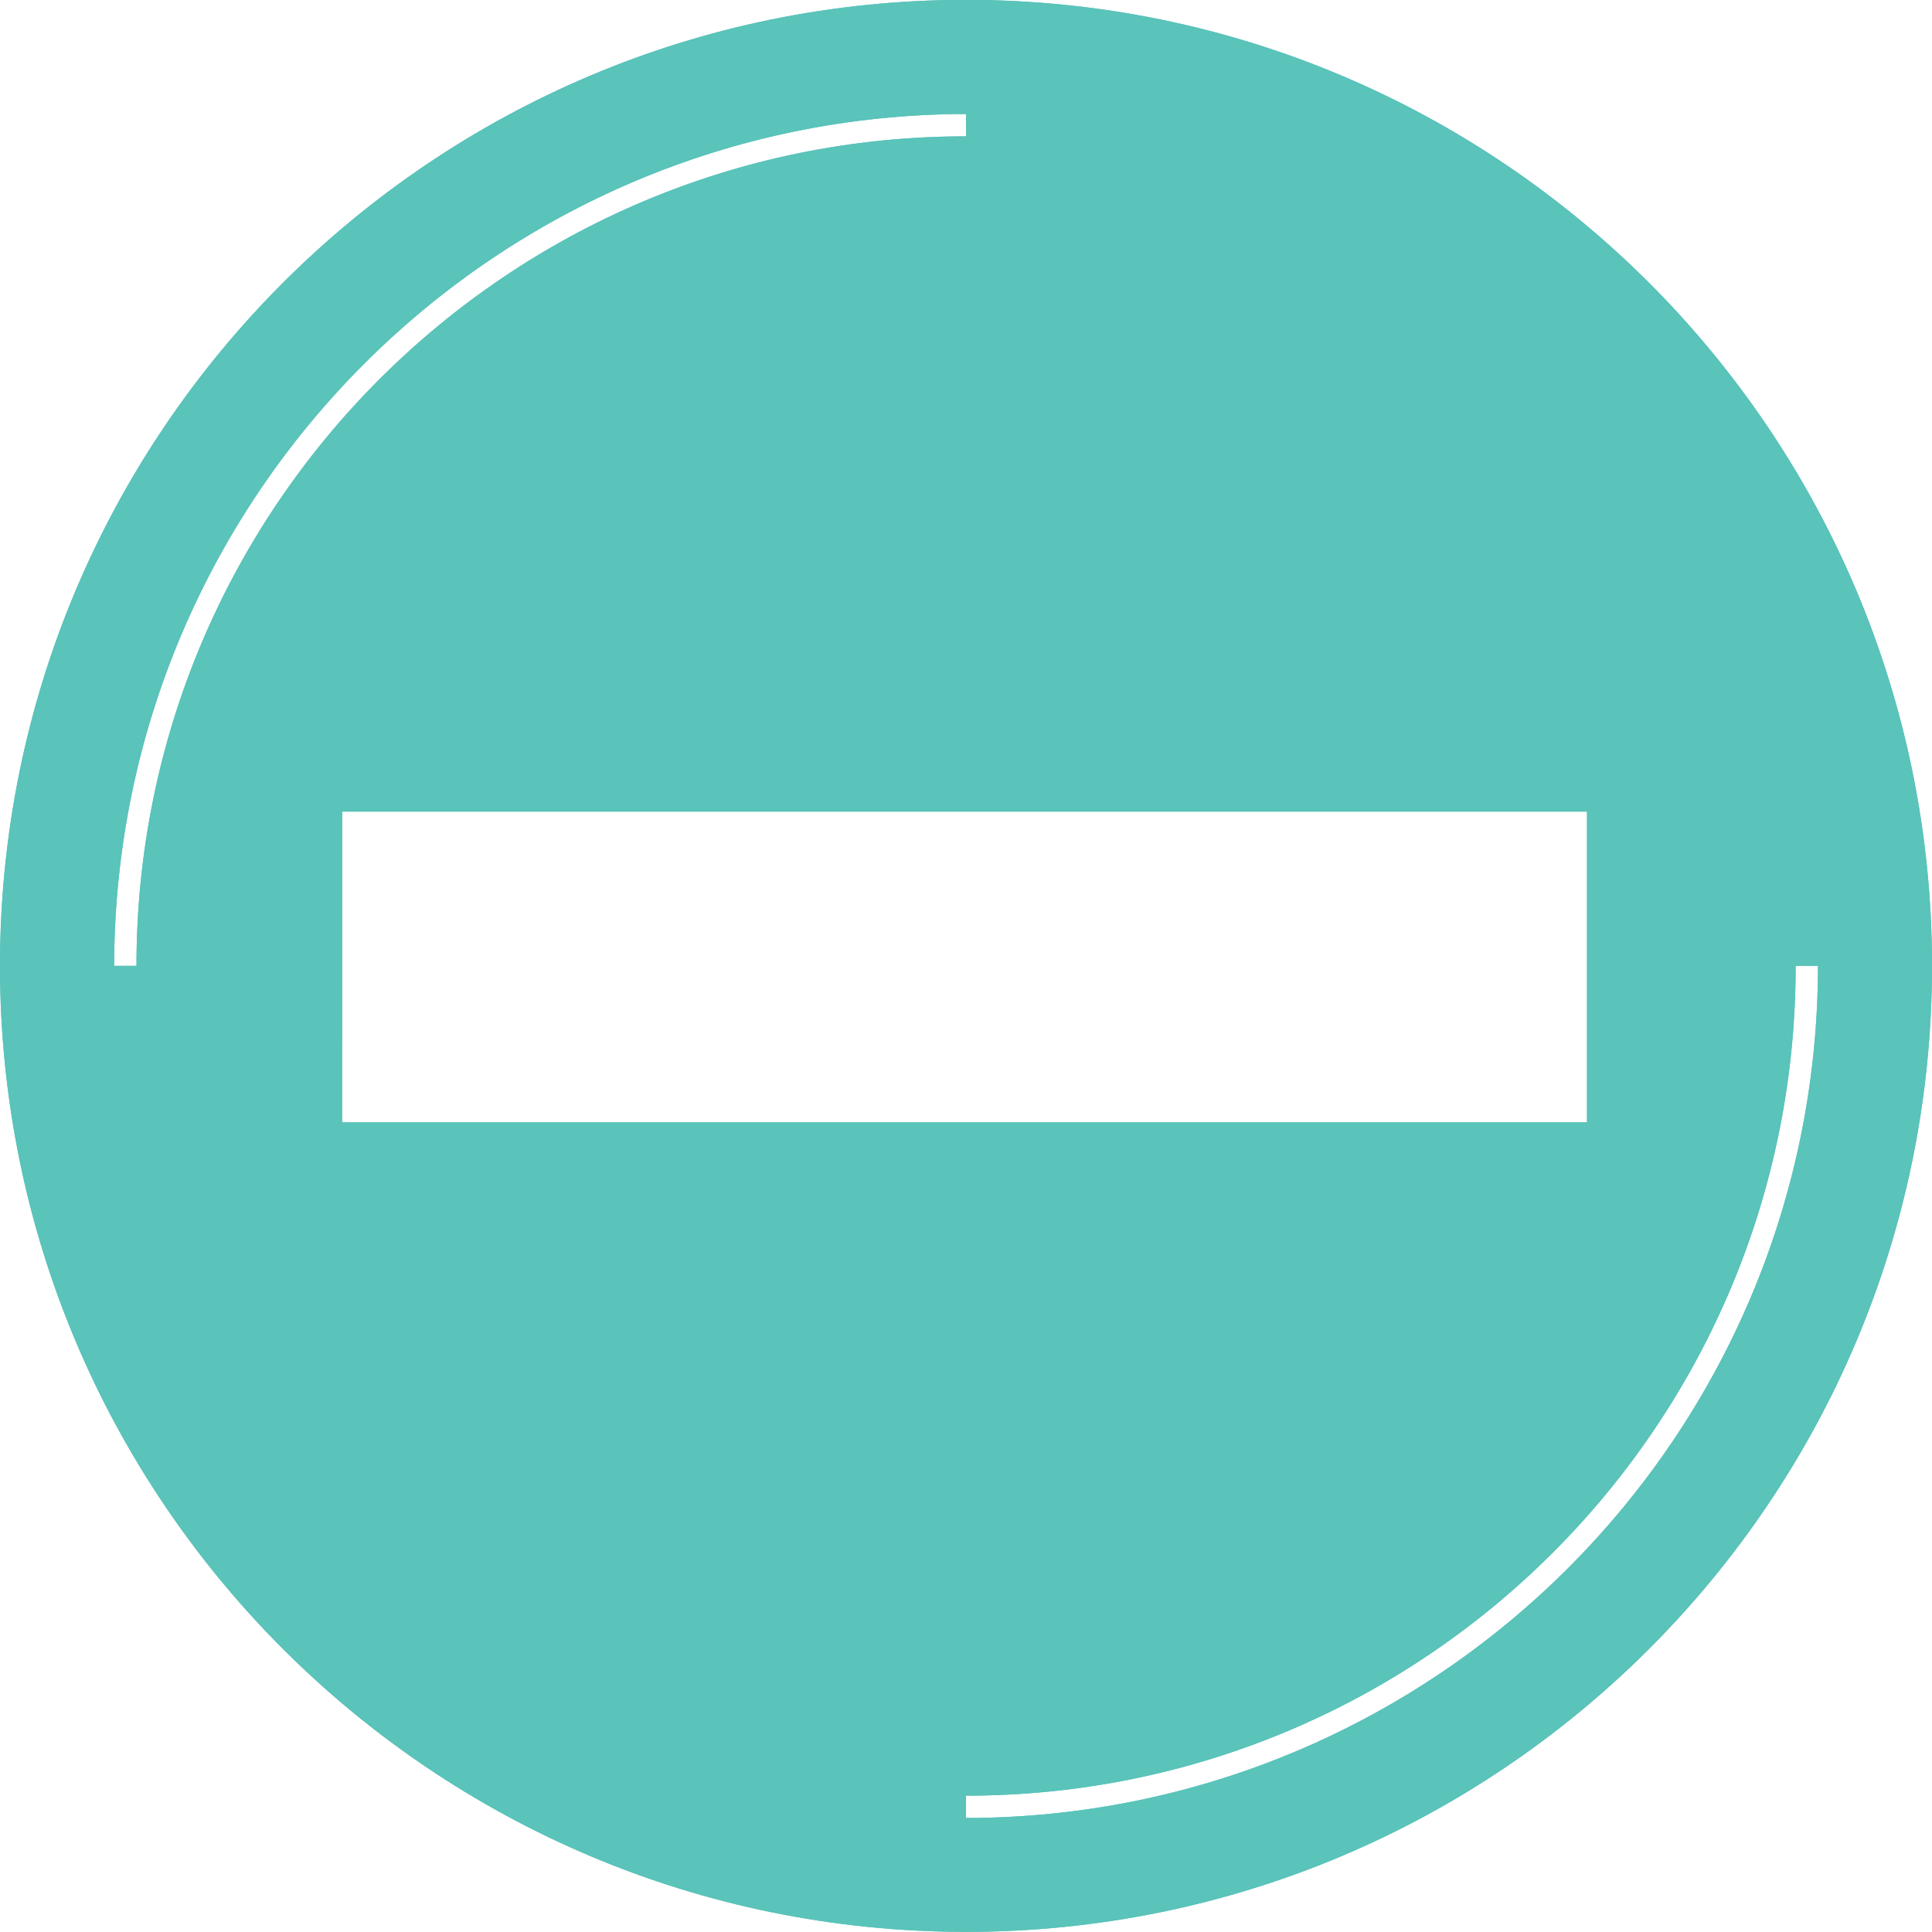
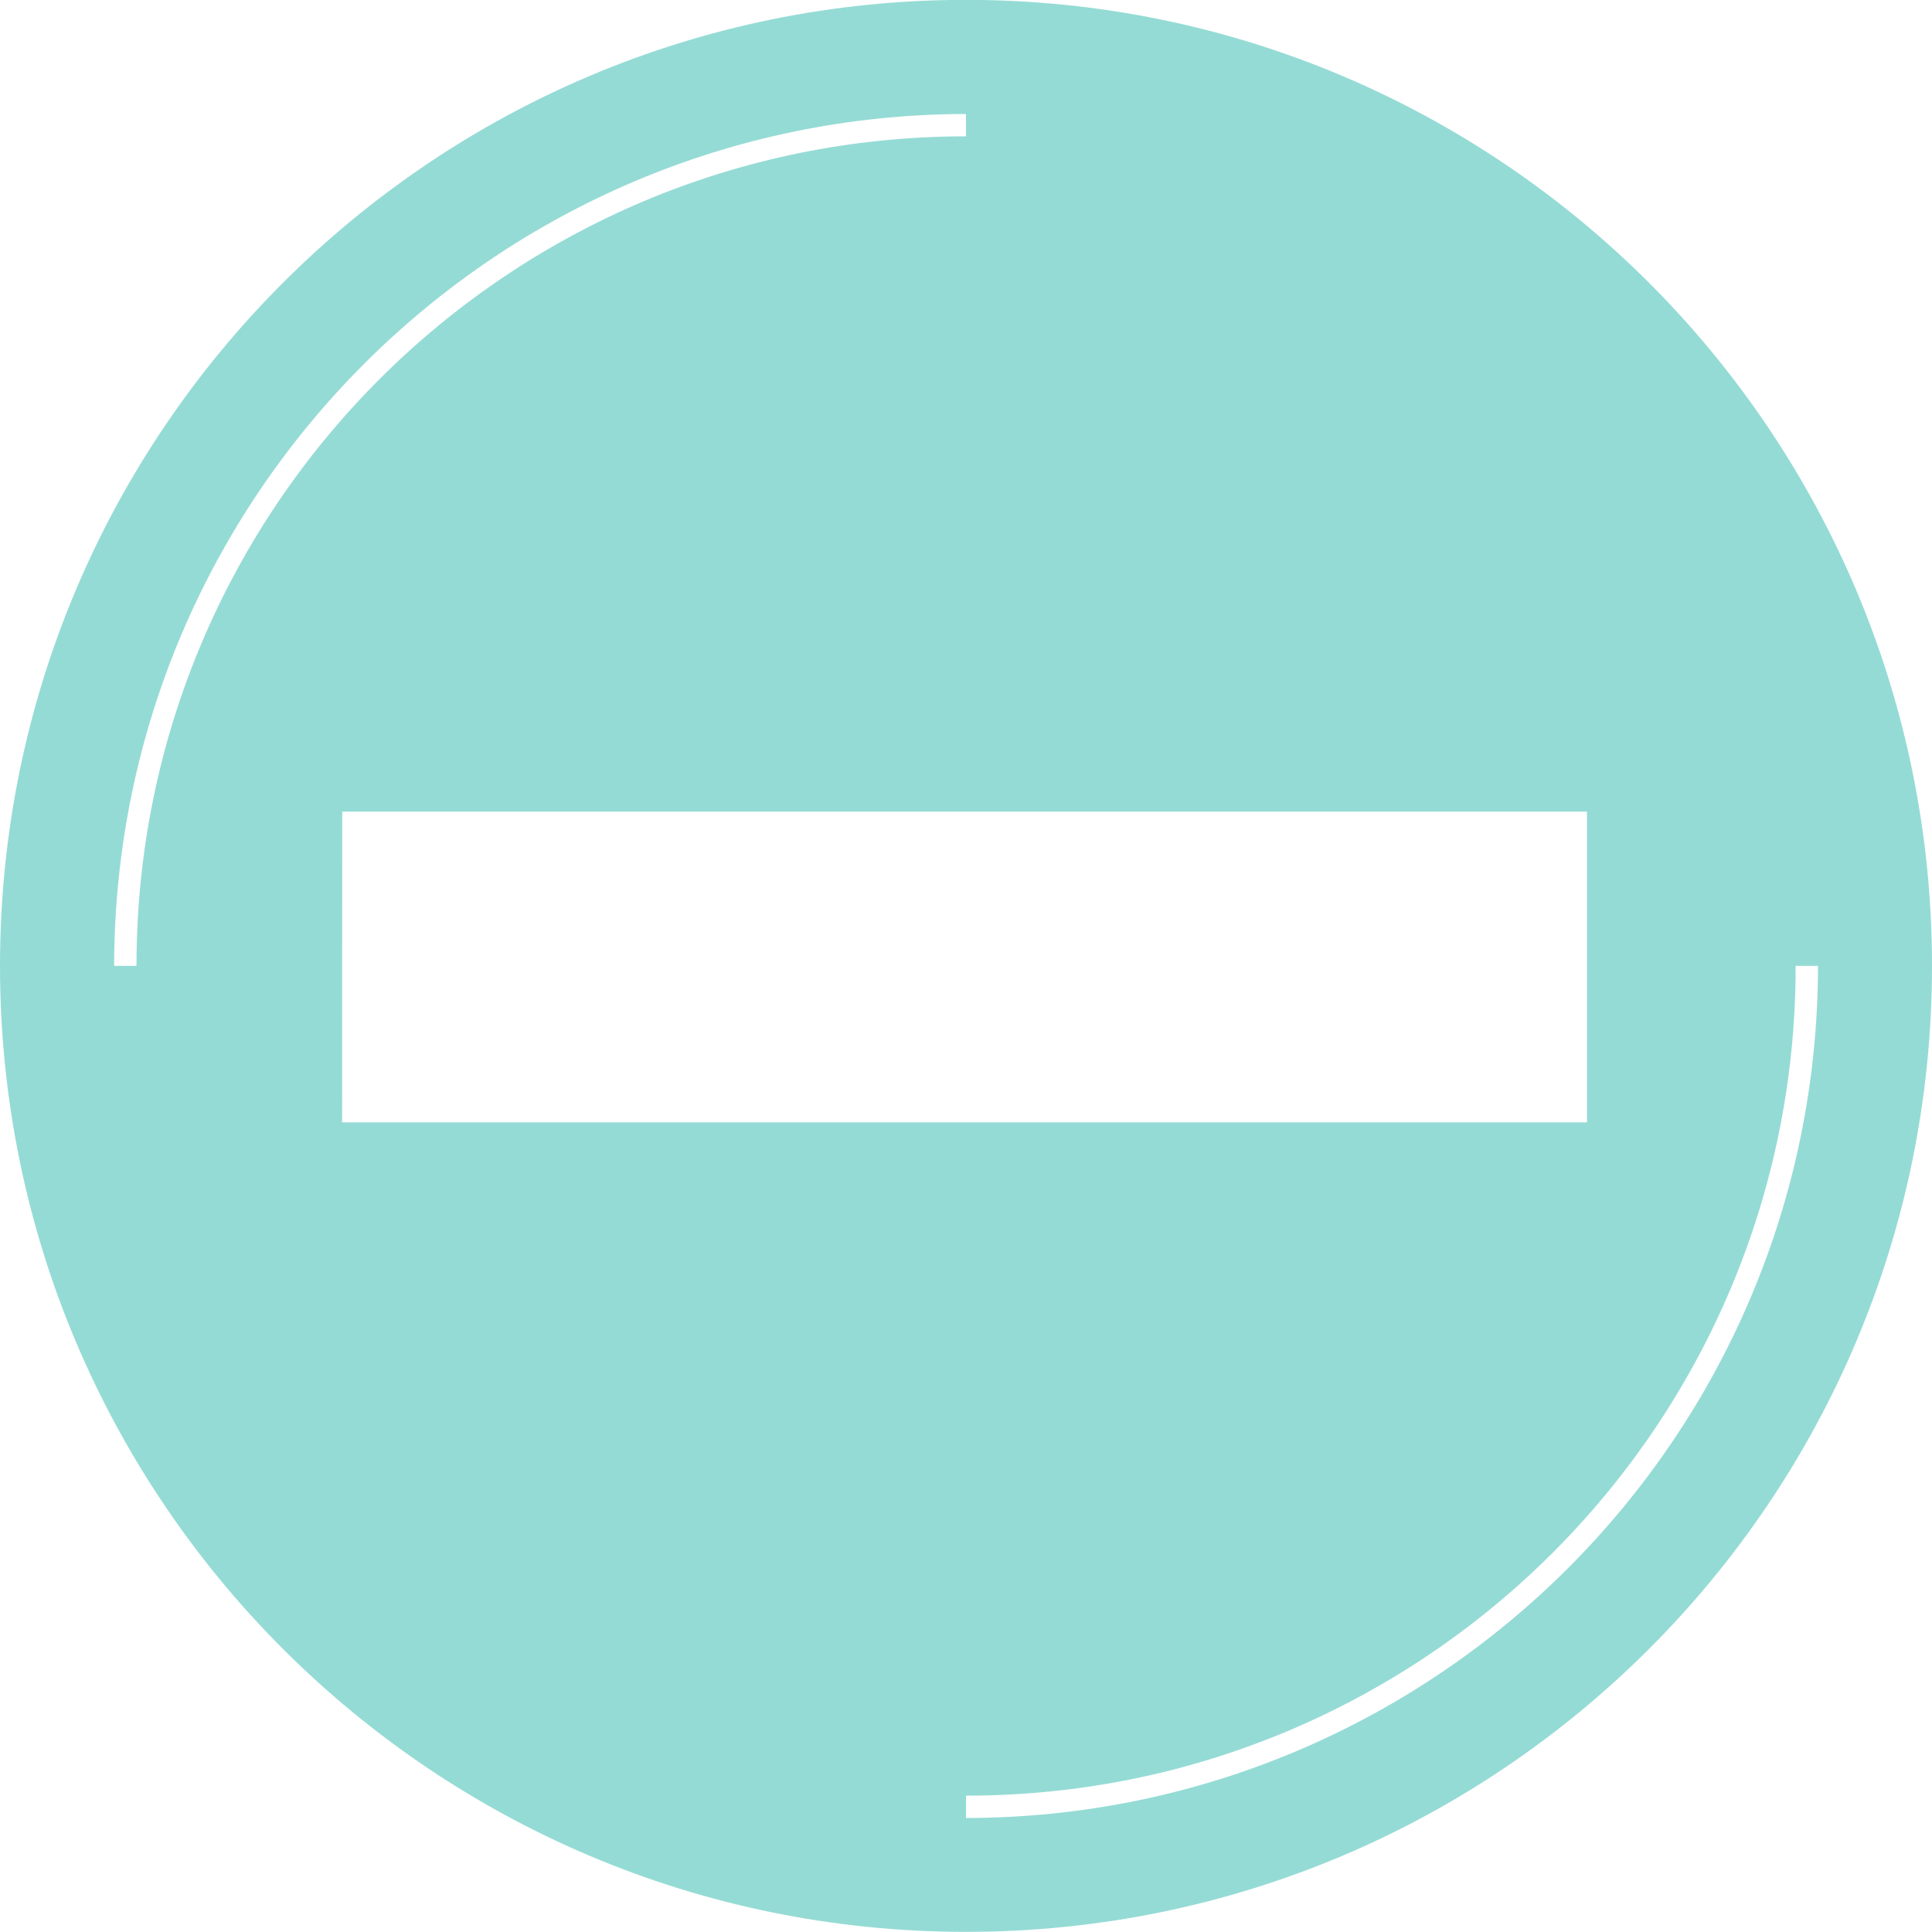
<svg xmlns="http://www.w3.org/2000/svg" width="14" height="14" viewBox="0 0 14 14">
-   <path id="noun-subtract-497509-EFF0F6" d="M13.5,6.8a7,7,0,1,0,7,7,7,7,0,0,0-7-7Zm-6.011,7H7.327A6.183,6.183,0,0,1,13.5,7.627v.162A6.01,6.01,0,0,0,7.489,13.8Zm1.491-1.118H18v2.252H8.979ZM13.5,19.975v-.162A6.01,6.01,0,0,0,19.512,13.8h.162A6.183,6.183,0,0,1,13.5,19.975Z" transform="translate(-6.5 -6.801)" fill="#5AC3BA" />
-   <path id="noun-subtract-497509-EFF0F6" d="M13.5,6.8a7,7,0,1,0,7,7,7,7,0,0,0-7-7Zm-6.011,7H7.327A6.183,6.183,0,0,1,13.5,7.627v.162A6.01,6.01,0,0,0,7.489,13.8Zm1.491-1.118H18v2.252H8.979ZM13.5,19.975v-.162A6.01,6.01,0,0,0,19.512,13.8h.162A6.183,6.183,0,0,1,13.5,19.975Z" transform="translate(-6.5 -6.801)" fill="#5AC3BA" />
+   <path id="noun-subtract-497509-EFF0F6" d="M13.5,6.8a7,7,0,1,0,7,7,7,7,0,0,0-7-7Zm-6.011,7H7.327A6.183,6.183,0,0,1,13.5,7.627v.162A6.01,6.01,0,0,0,7.489,13.8Zm1.491-1.118H18v2.252H8.979ZM13.5,19.975v-.162A6.01,6.01,0,0,0,19.512,13.8h.162A6.183,6.183,0,0,1,13.5,19.975Z" transform="translate(-6.5 -6.801)" fill="#95dbd5" />
</svg>
